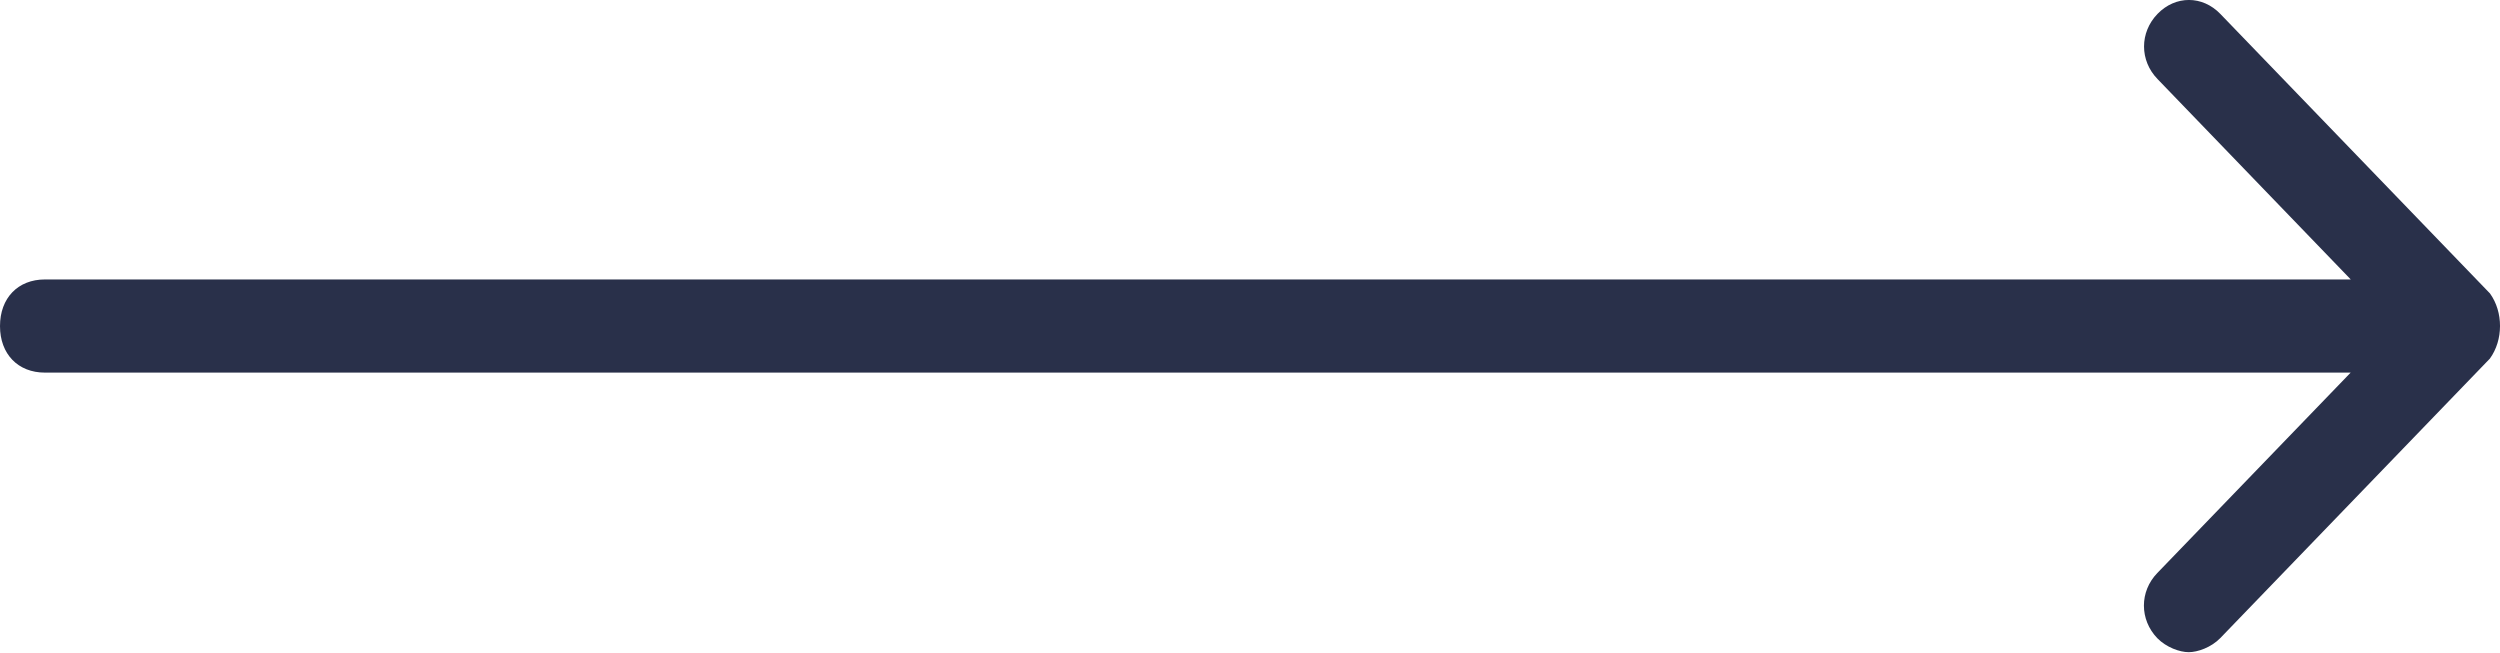
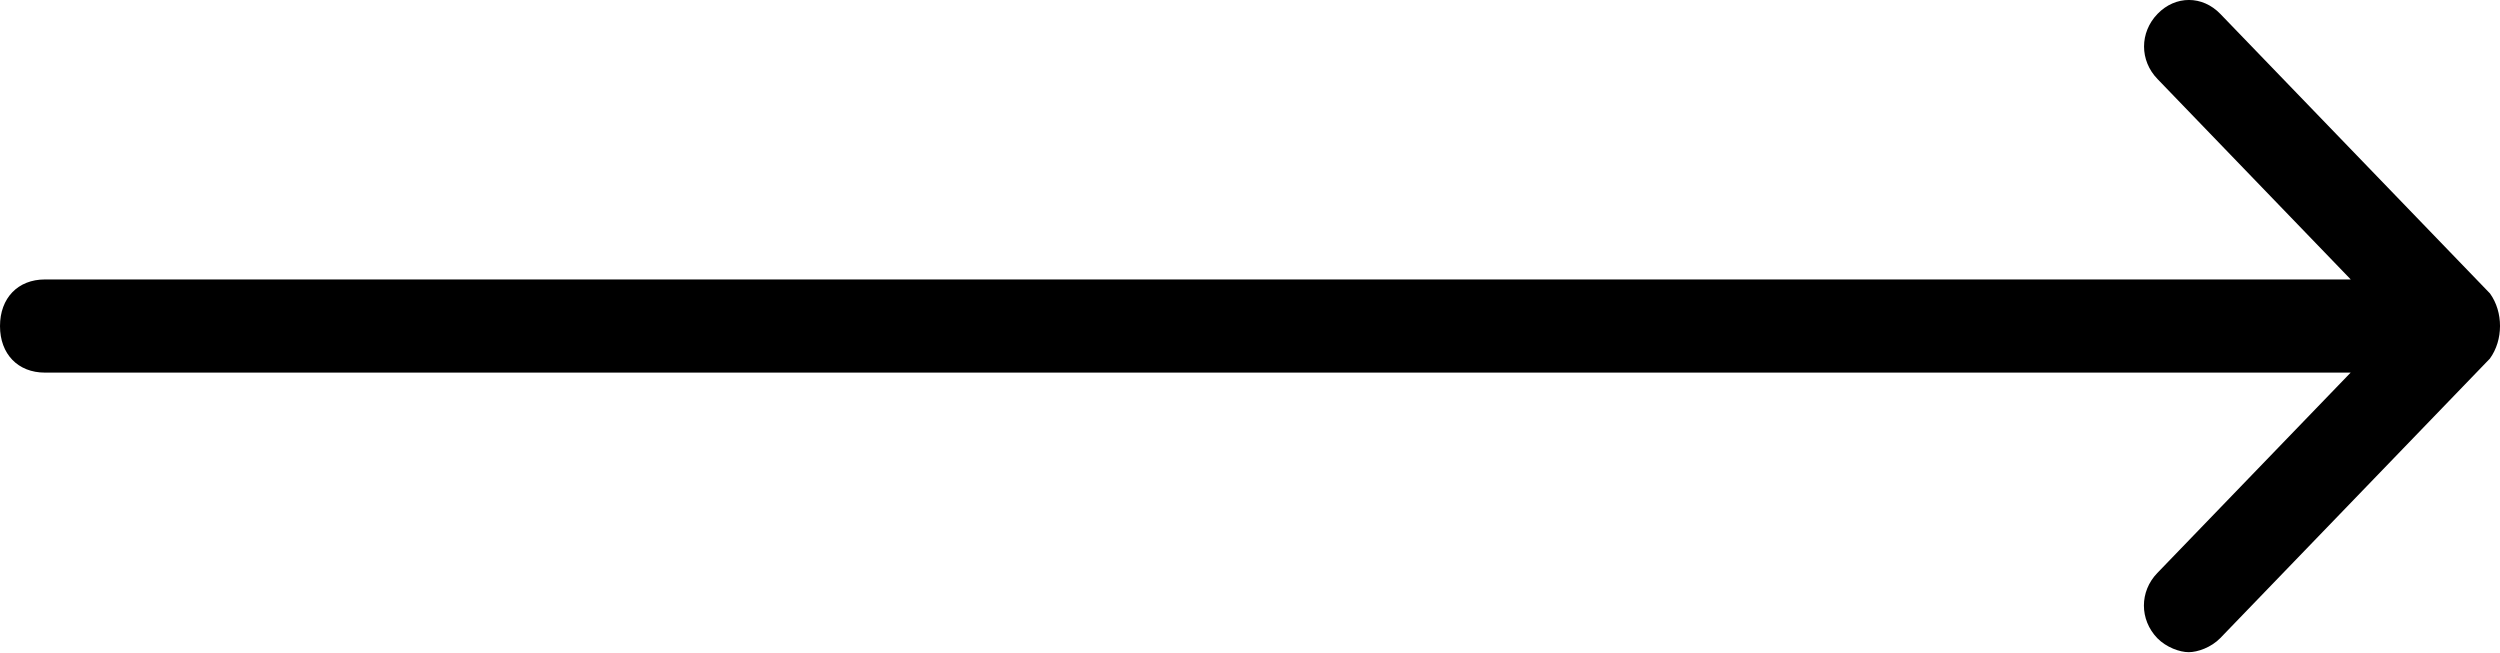
- <svg xmlns="http://www.w3.org/2000/svg" width="23px" height="6px" viewBox="0 0 23 6" version="1.1">
-   <g id="Page-1" stroke="none" stroke-width="1" fill="none" fill-rule="evenodd">
-     <g id="Homepage---Tennis" transform="translate(-1211, -1085)" fill="#29304A">
-       <g id="Group-7" transform="translate(1038, 1061)">
-         <g id="Group-6" transform="translate(38, 15)">
-           <g id="Path-3" transform="translate(135, 9)">
-             <path d="M22.908,2.7 L20.427,0.128 C20.262,-0.043 20.014,-0.043 19.849,0.128 C19.684,0.299 19.684,0.557 19.849,0.727 L21.627,2.571 L0.413,2.571 C0.165,2.571 0,2.742 0,3 C0,3.257 0.165,3.428 0.413,3.428 L21.626,3.428 L19.847,5.272 C19.683,5.442 19.683,5.7 19.847,5.871 C19.93,5.956 20.054,6 20.136,6 C20.219,6 20.343,5.956 20.426,5.871 L22.907,3.299 C23.031,3.128 23.031,2.871 22.908,2.7 L22.908,2.7 Z" id="Path" />
-           </g>
-         </g>
-       </g>
-     </g>
-   </g>
+ <svg xmlns="http://www.w3.org/2000/svg" class="icon icon-accordion icon-arrow-button" viewBox="0 0 23 6">
+   <path fill="currentColor" fill-rule="evenodd" d="M22.908,2.7 L20.427,0.128 C20.262,-0.043 20.014,-0.043 19.849,0.128 C19.684,0.299 19.684,0.557 19.849,0.727 L21.627,2.571 L0.413,2.571 C0.165,2.571 0,2.742 0,3 C0,3.257 0.165,3.428 0.413,3.428 L21.626,3.428 L19.847,5.272 C19.683,5.442 19.683,5.7 19.847,5.871 C19.93,5.956 20.054,6 20.136,6 C20.219,6 20.343,5.956 20.426,5.871 L22.907,3.299 C23.031,3.128 23.031,2.871 22.908,2.7 L22.908,2.7 Z" id="Path" />
</svg>
